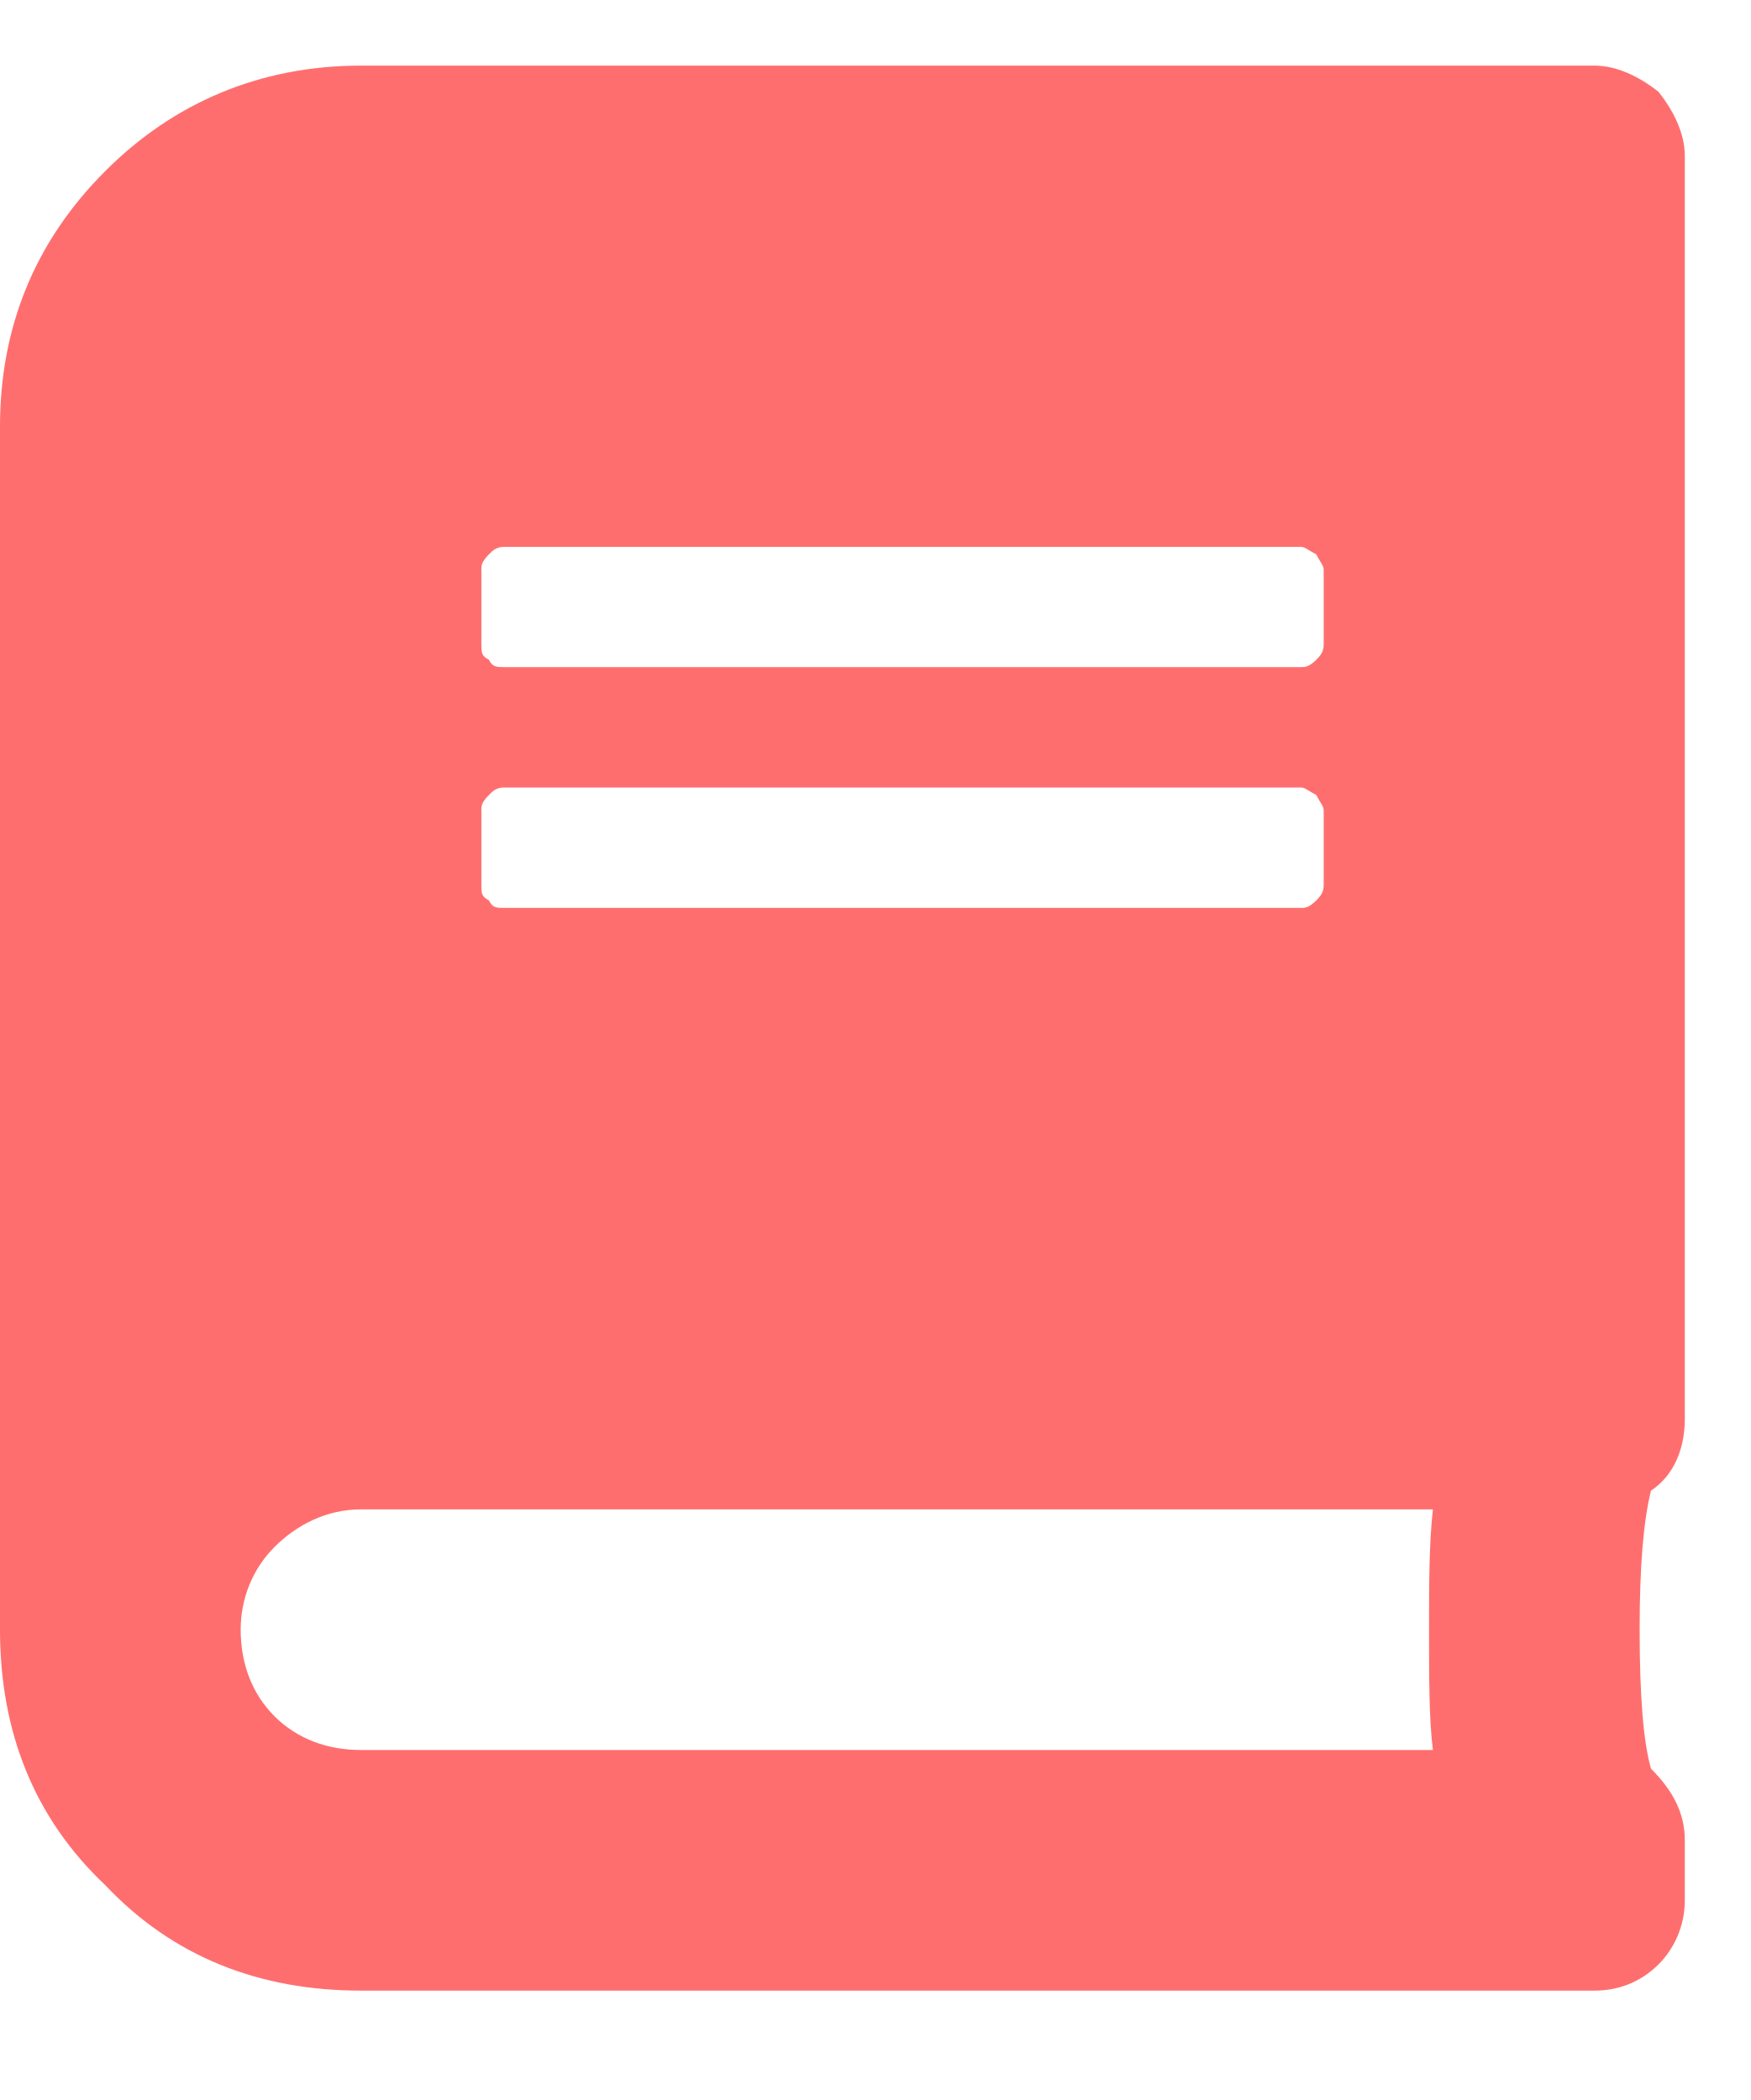
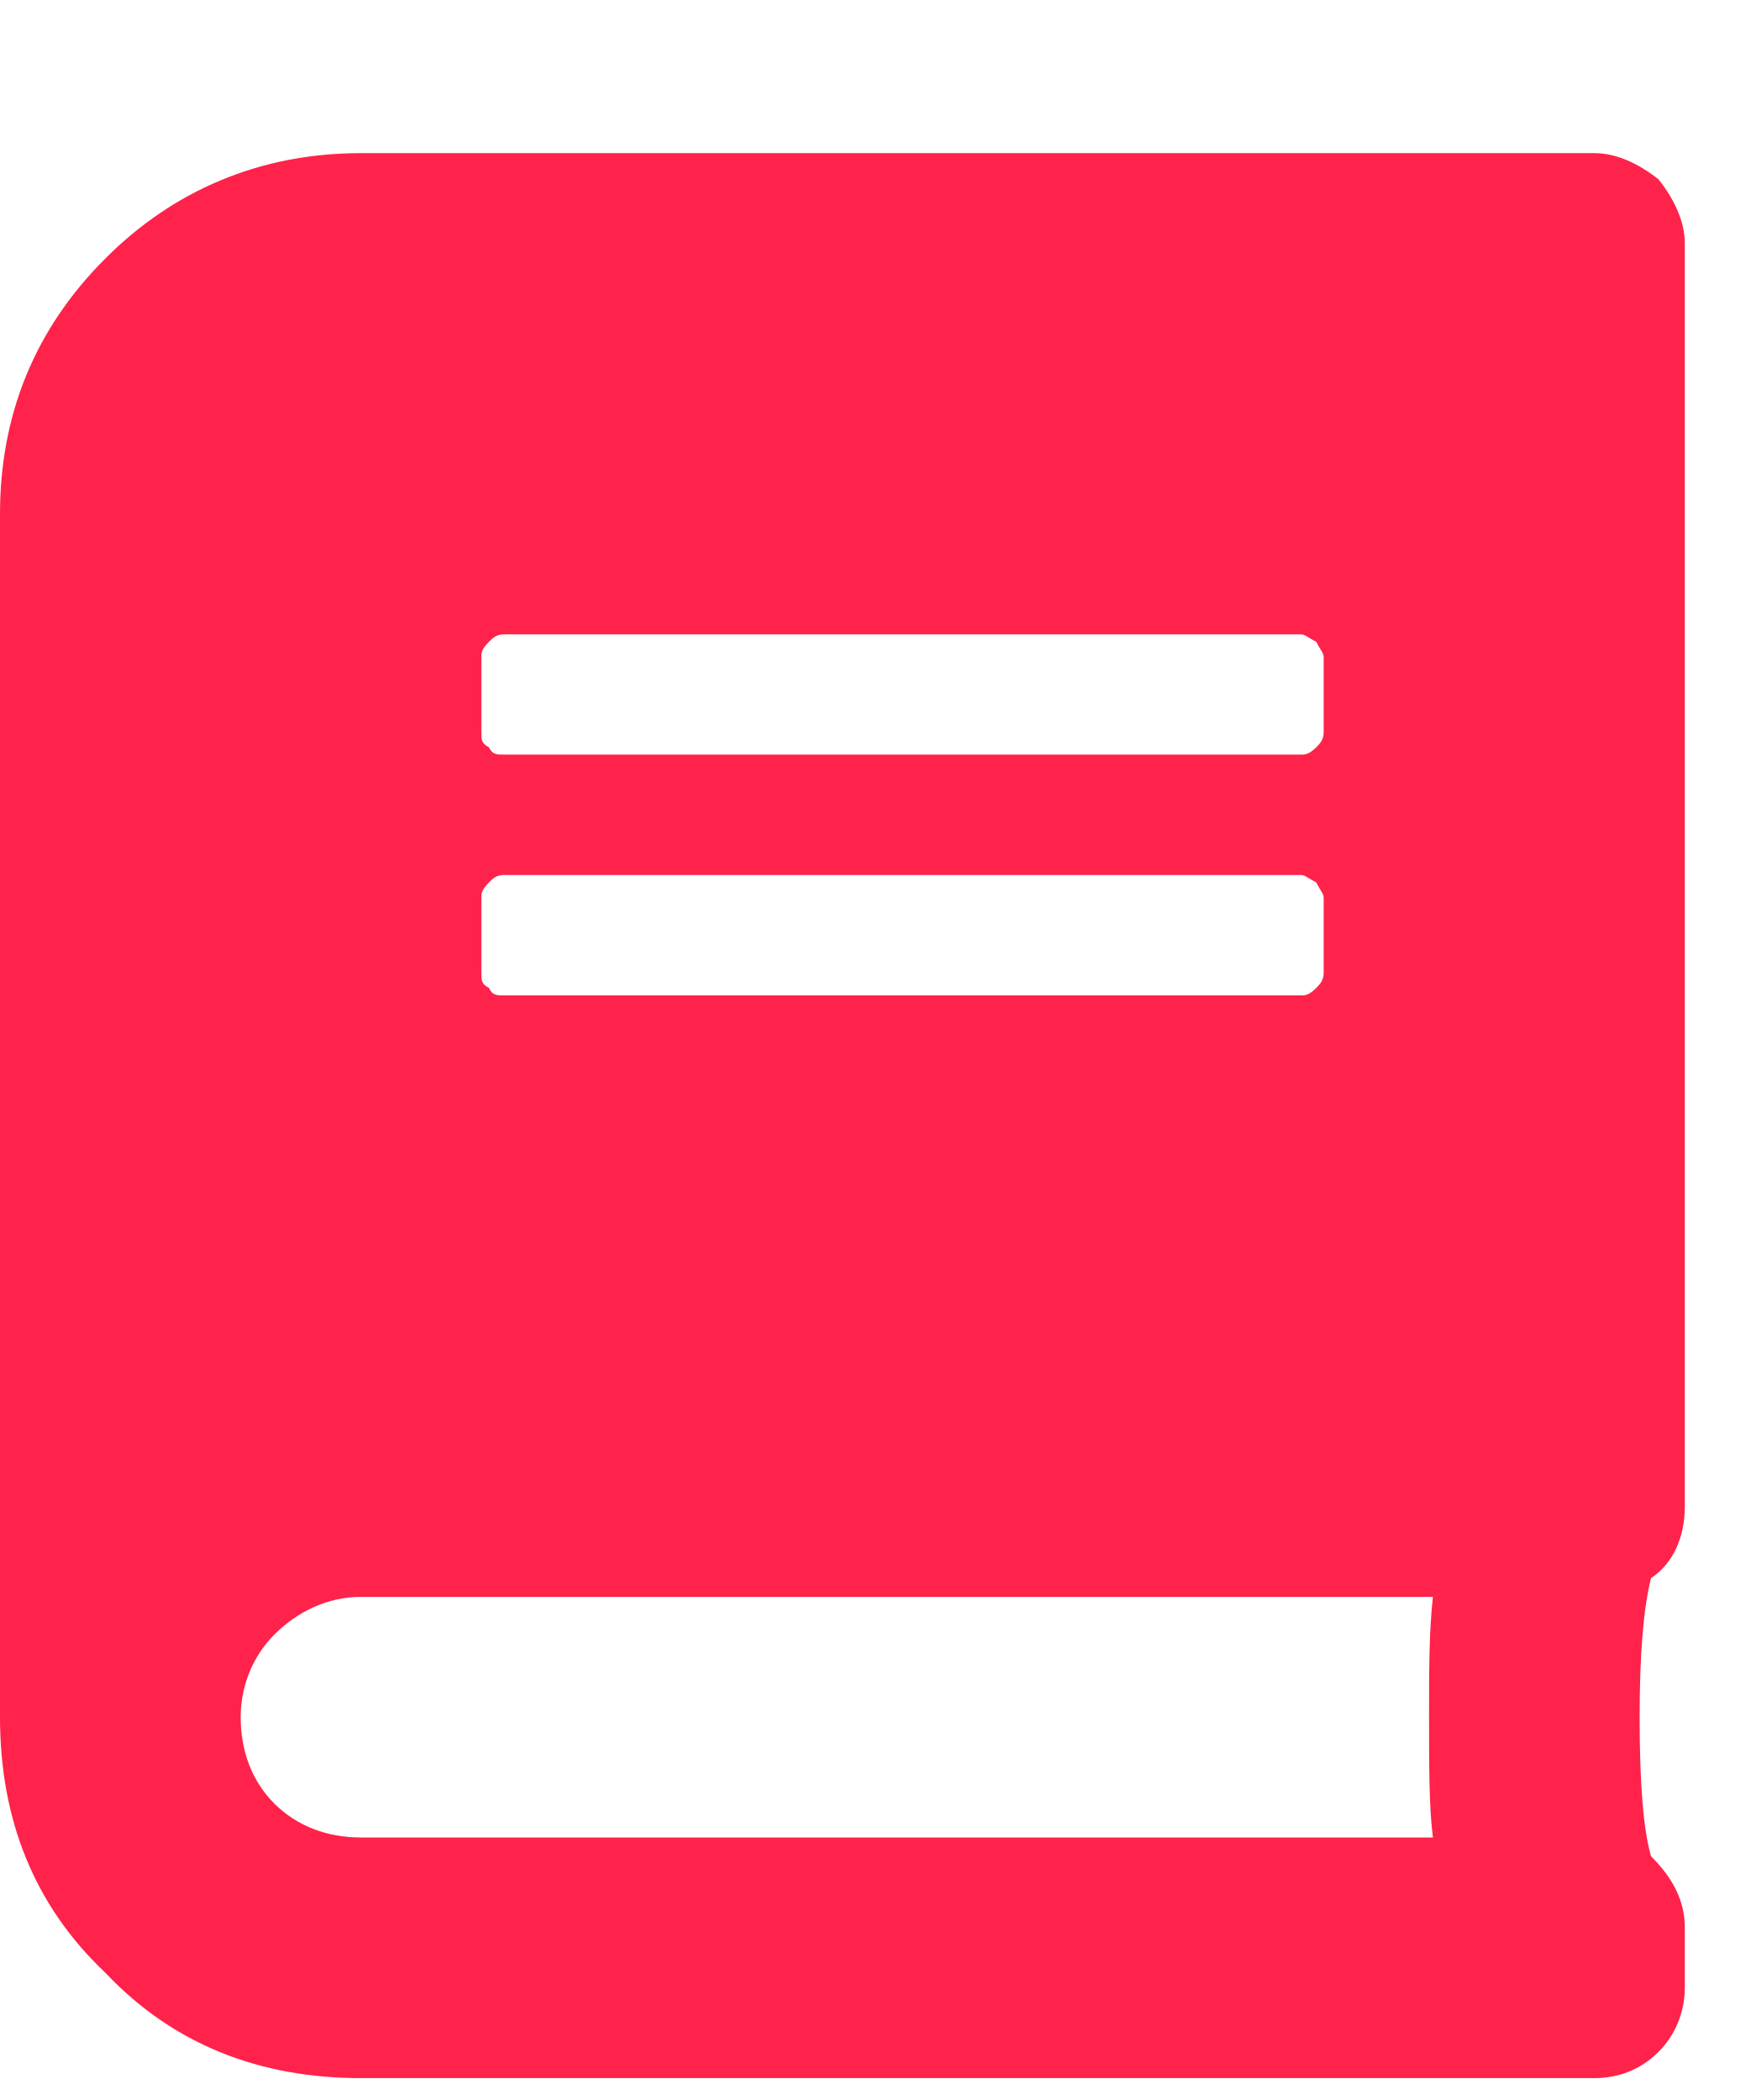
<svg xmlns="http://www.w3.org/2000/svg" width="10" height="12" viewBox="0 0 10 12" fill="none">
-   <path d="M9.625 8.109C9.625 8.281 9.561 8.432 9.432 8.518C9.389 8.689 9.367 8.947 9.367 9.312C9.367 9.699 9.389 9.957 9.432 10.107C9.561 10.236 9.625 10.365 9.625 10.516V10.859C9.625 11.01 9.561 11.139 9.475 11.225C9.367 11.332 9.238 11.375 9.109 11.375H2.062C1.482 11.375 0.988 11.182 0.602 10.773C0.193 10.387 0 9.893 0 9.312V2.438C0 1.879 0.193 1.385 0.602 0.977C0.988 0.59 1.482 0.375 2.062 0.375H9.109C9.238 0.375 9.367 0.439 9.475 0.525C9.561 0.633 9.625 0.762 9.625 0.891V8.109ZM2.75 3.254V3.684C2.75 3.727 2.75 3.748 2.793 3.77C2.814 3.812 2.836 3.812 2.879 3.812H7.434C7.455 3.812 7.477 3.812 7.52 3.77C7.541 3.748 7.562 3.727 7.562 3.684V3.254C7.562 3.232 7.541 3.211 7.52 3.168C7.477 3.146 7.455 3.125 7.434 3.125H2.879C2.836 3.125 2.814 3.146 2.793 3.168C2.75 3.211 2.75 3.232 2.75 3.254ZM2.75 4.629V5.059C2.75 5.102 2.75 5.123 2.793 5.145C2.814 5.188 2.836 5.188 2.879 5.188H7.434C7.455 5.188 7.477 5.188 7.52 5.145C7.541 5.123 7.562 5.102 7.562 5.059V4.629C7.562 4.607 7.541 4.586 7.52 4.543C7.477 4.521 7.455 4.5 7.434 4.5H2.879C2.836 4.5 2.814 4.521 2.793 4.543C2.75 4.586 2.75 4.607 2.75 4.629ZM8.186 10C8.164 9.828 8.164 9.592 8.164 9.312C8.164 9.055 8.164 8.818 8.186 8.625H2.062C1.869 8.625 1.697 8.711 1.568 8.84C1.439 8.969 1.375 9.141 1.375 9.312C1.375 9.506 1.439 9.678 1.568 9.807C1.697 9.936 1.869 10 2.062 10H8.186Z" fill="#FF6E6E" />
+   <path d="M9.625 8.609C9.625 8.781 9.561 8.932 9.432 9.018C9.389 9.189 9.367 9.447 9.367 9.812C9.367 10.199 9.389 10.457 9.432 10.607C9.561 10.736 9.625 10.865 9.625 11.016V11.359C9.625 11.51 9.561 11.639 9.475 11.725C9.367 11.832 9.238 11.875 9.109 11.875H2.062C1.482 11.875 0.988 11.682 0.602 11.273C0.193 10.887 0 10.393 0 9.812V2.938C0 2.379 0.193 1.885 0.602 1.477C0.988 1.09 1.482 0.875 2.062 0.875H9.109C9.238 0.875 9.367 0.939 9.475 1.025C9.561 1.133 9.625 1.262 9.625 1.391V8.609ZM2.75 3.754V4.184C2.75 4.227 2.75 4.248 2.793 4.27C2.814 4.312 2.836 4.312 2.879 4.312H7.434C7.455 4.312 7.477 4.312 7.52 4.27C7.541 4.248 7.562 4.227 7.562 4.184V3.754C7.562 3.732 7.541 3.711 7.52 3.668C7.477 3.646 7.455 3.625 7.434 3.625H2.879C2.836 3.625 2.814 3.646 2.793 3.668C2.75 3.711 2.75 3.732 2.75 3.754ZM2.75 5.129V5.559C2.75 5.602 2.75 5.623 2.793 5.645C2.814 5.688 2.836 5.688 2.879 5.688H7.434C7.455 5.688 7.477 5.688 7.52 5.645C7.541 5.623 7.562 5.602 7.562 5.559V5.129C7.562 5.107 7.541 5.086 7.52 5.043C7.477 5.021 7.455 5 7.434 5H2.879C2.836 5 2.814 5.021 2.793 5.043C2.75 5.086 2.75 5.107 2.75 5.129ZM8.186 10.5C8.164 10.328 8.164 10.092 8.164 9.812C8.164 9.555 8.164 9.318 8.186 9.125H2.062C1.869 9.125 1.697 9.211 1.568 9.34C1.439 9.469 1.375 9.641 1.375 9.812C1.375 10.006 1.439 10.178 1.568 10.307C1.697 10.435 1.869 10.5 2.062 10.5H8.186Z" fill="#FF224A" />
</svg>
